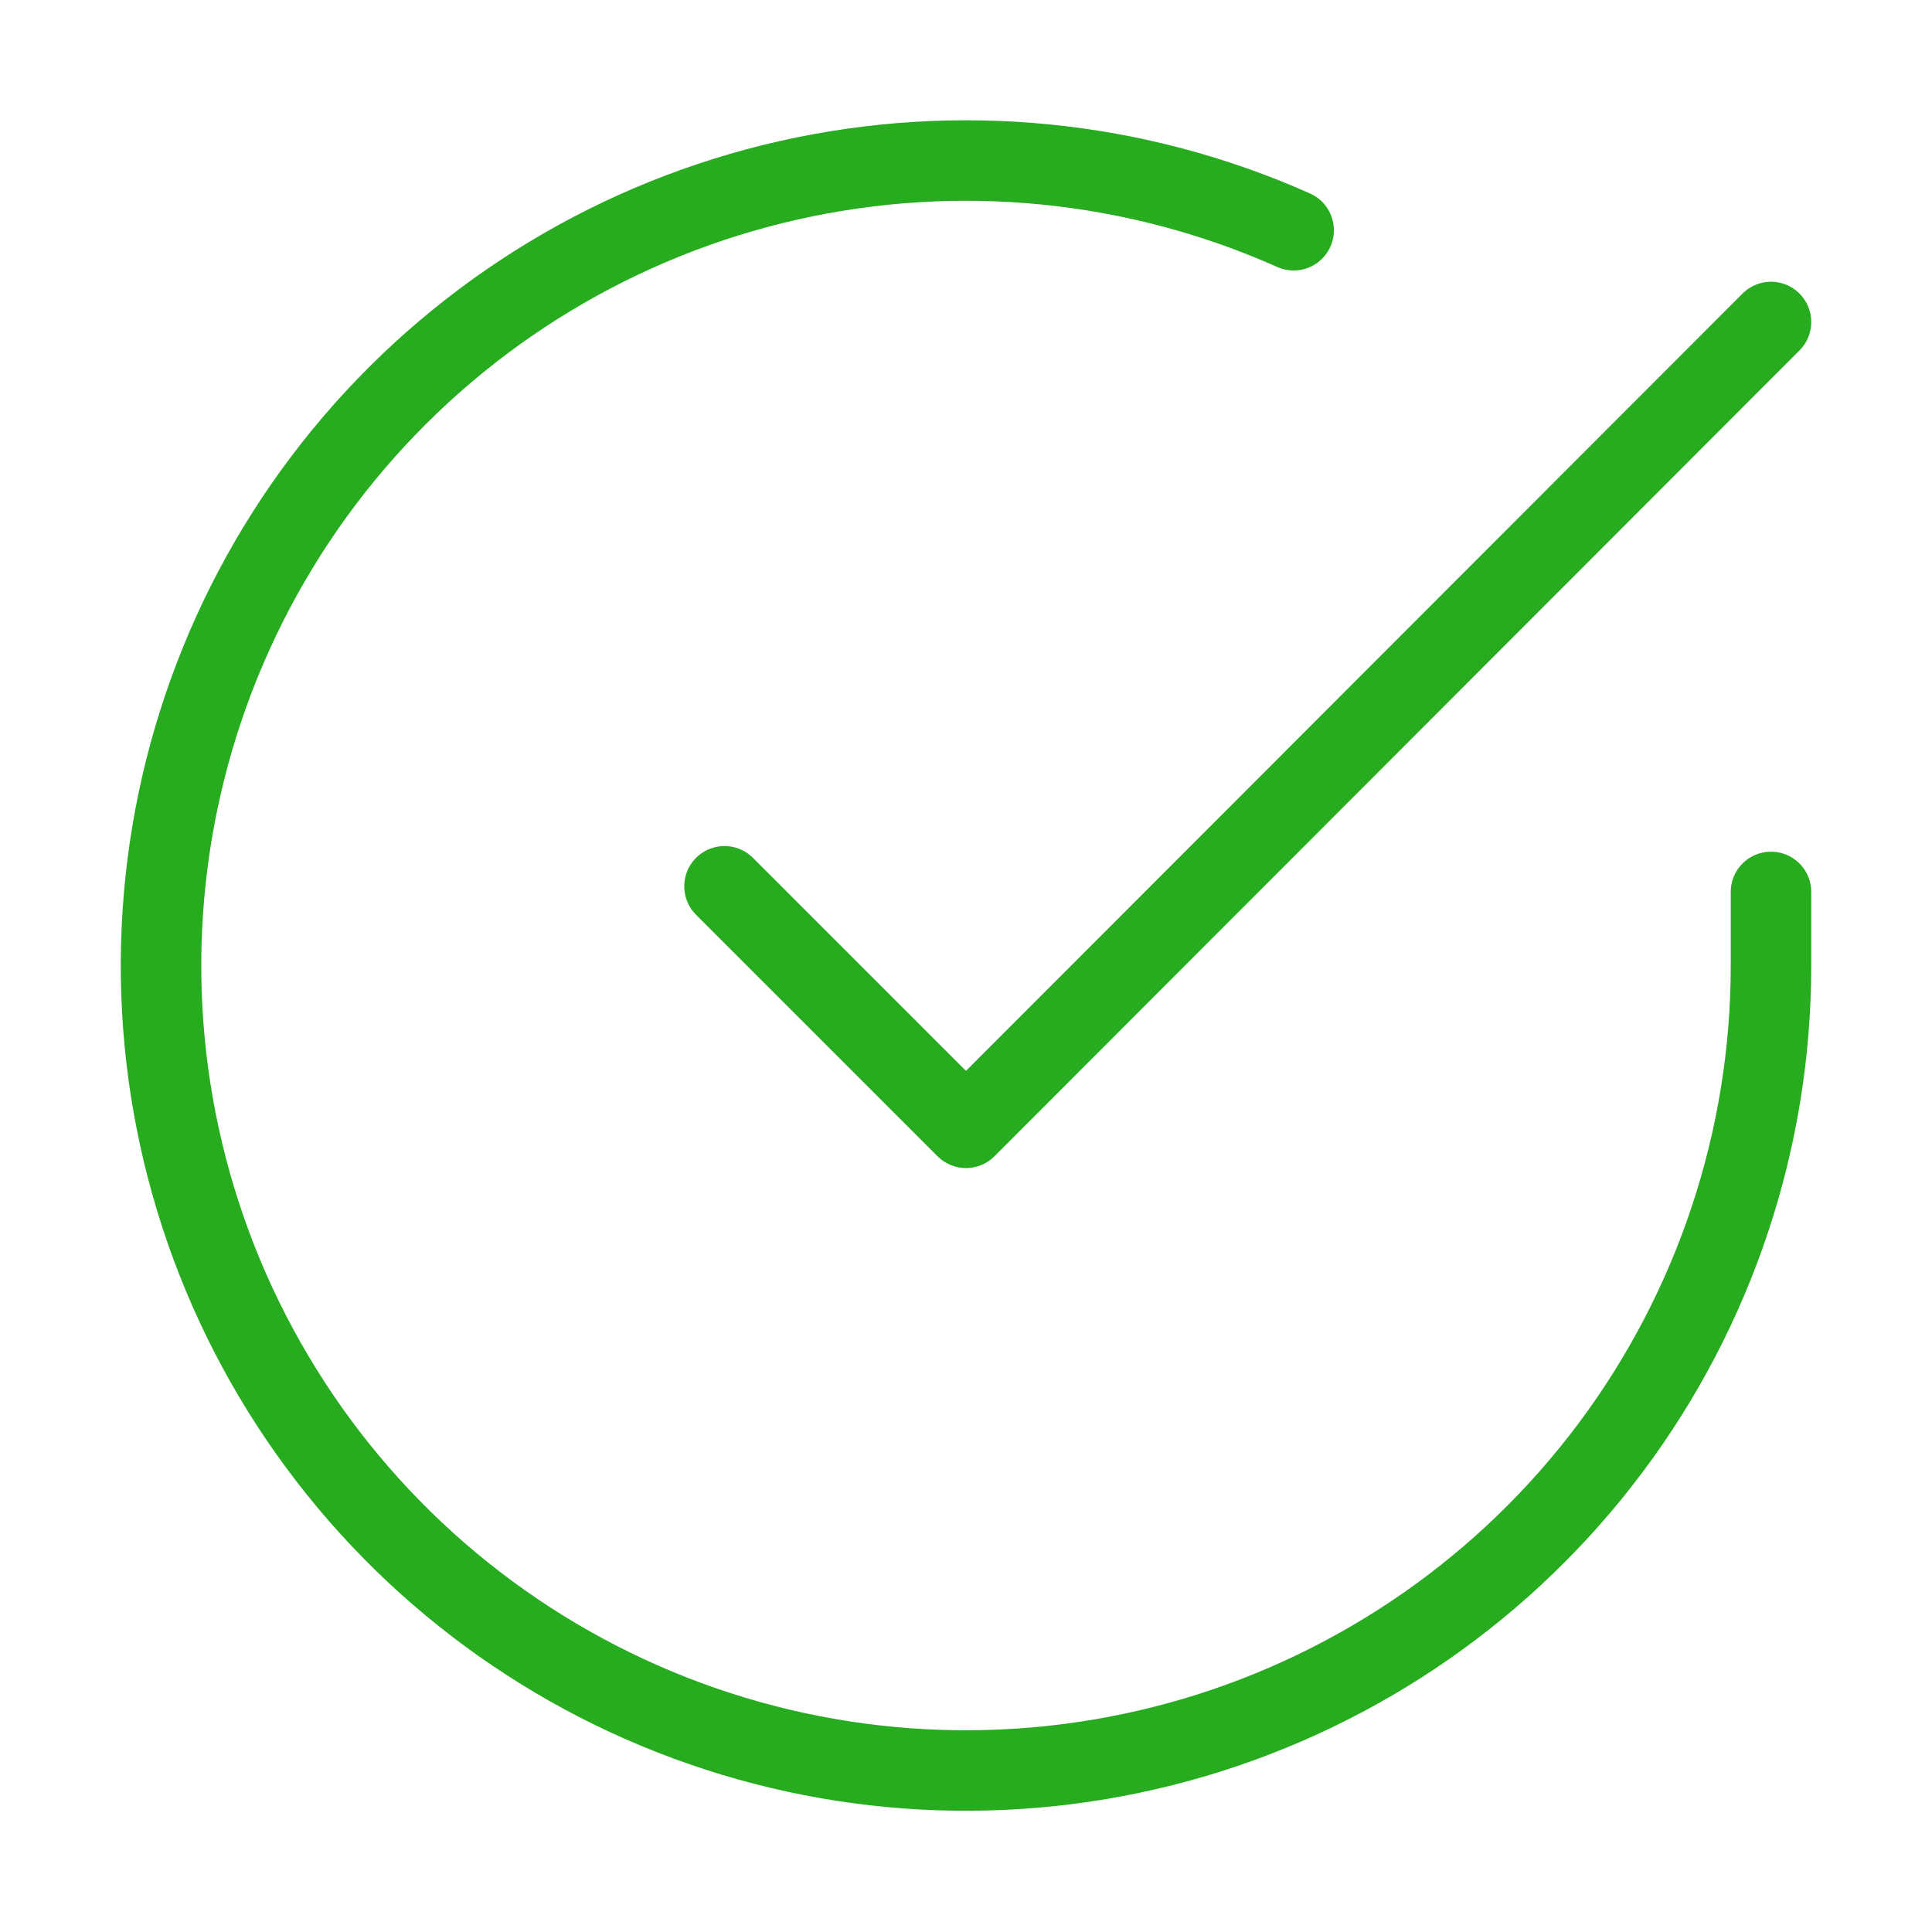
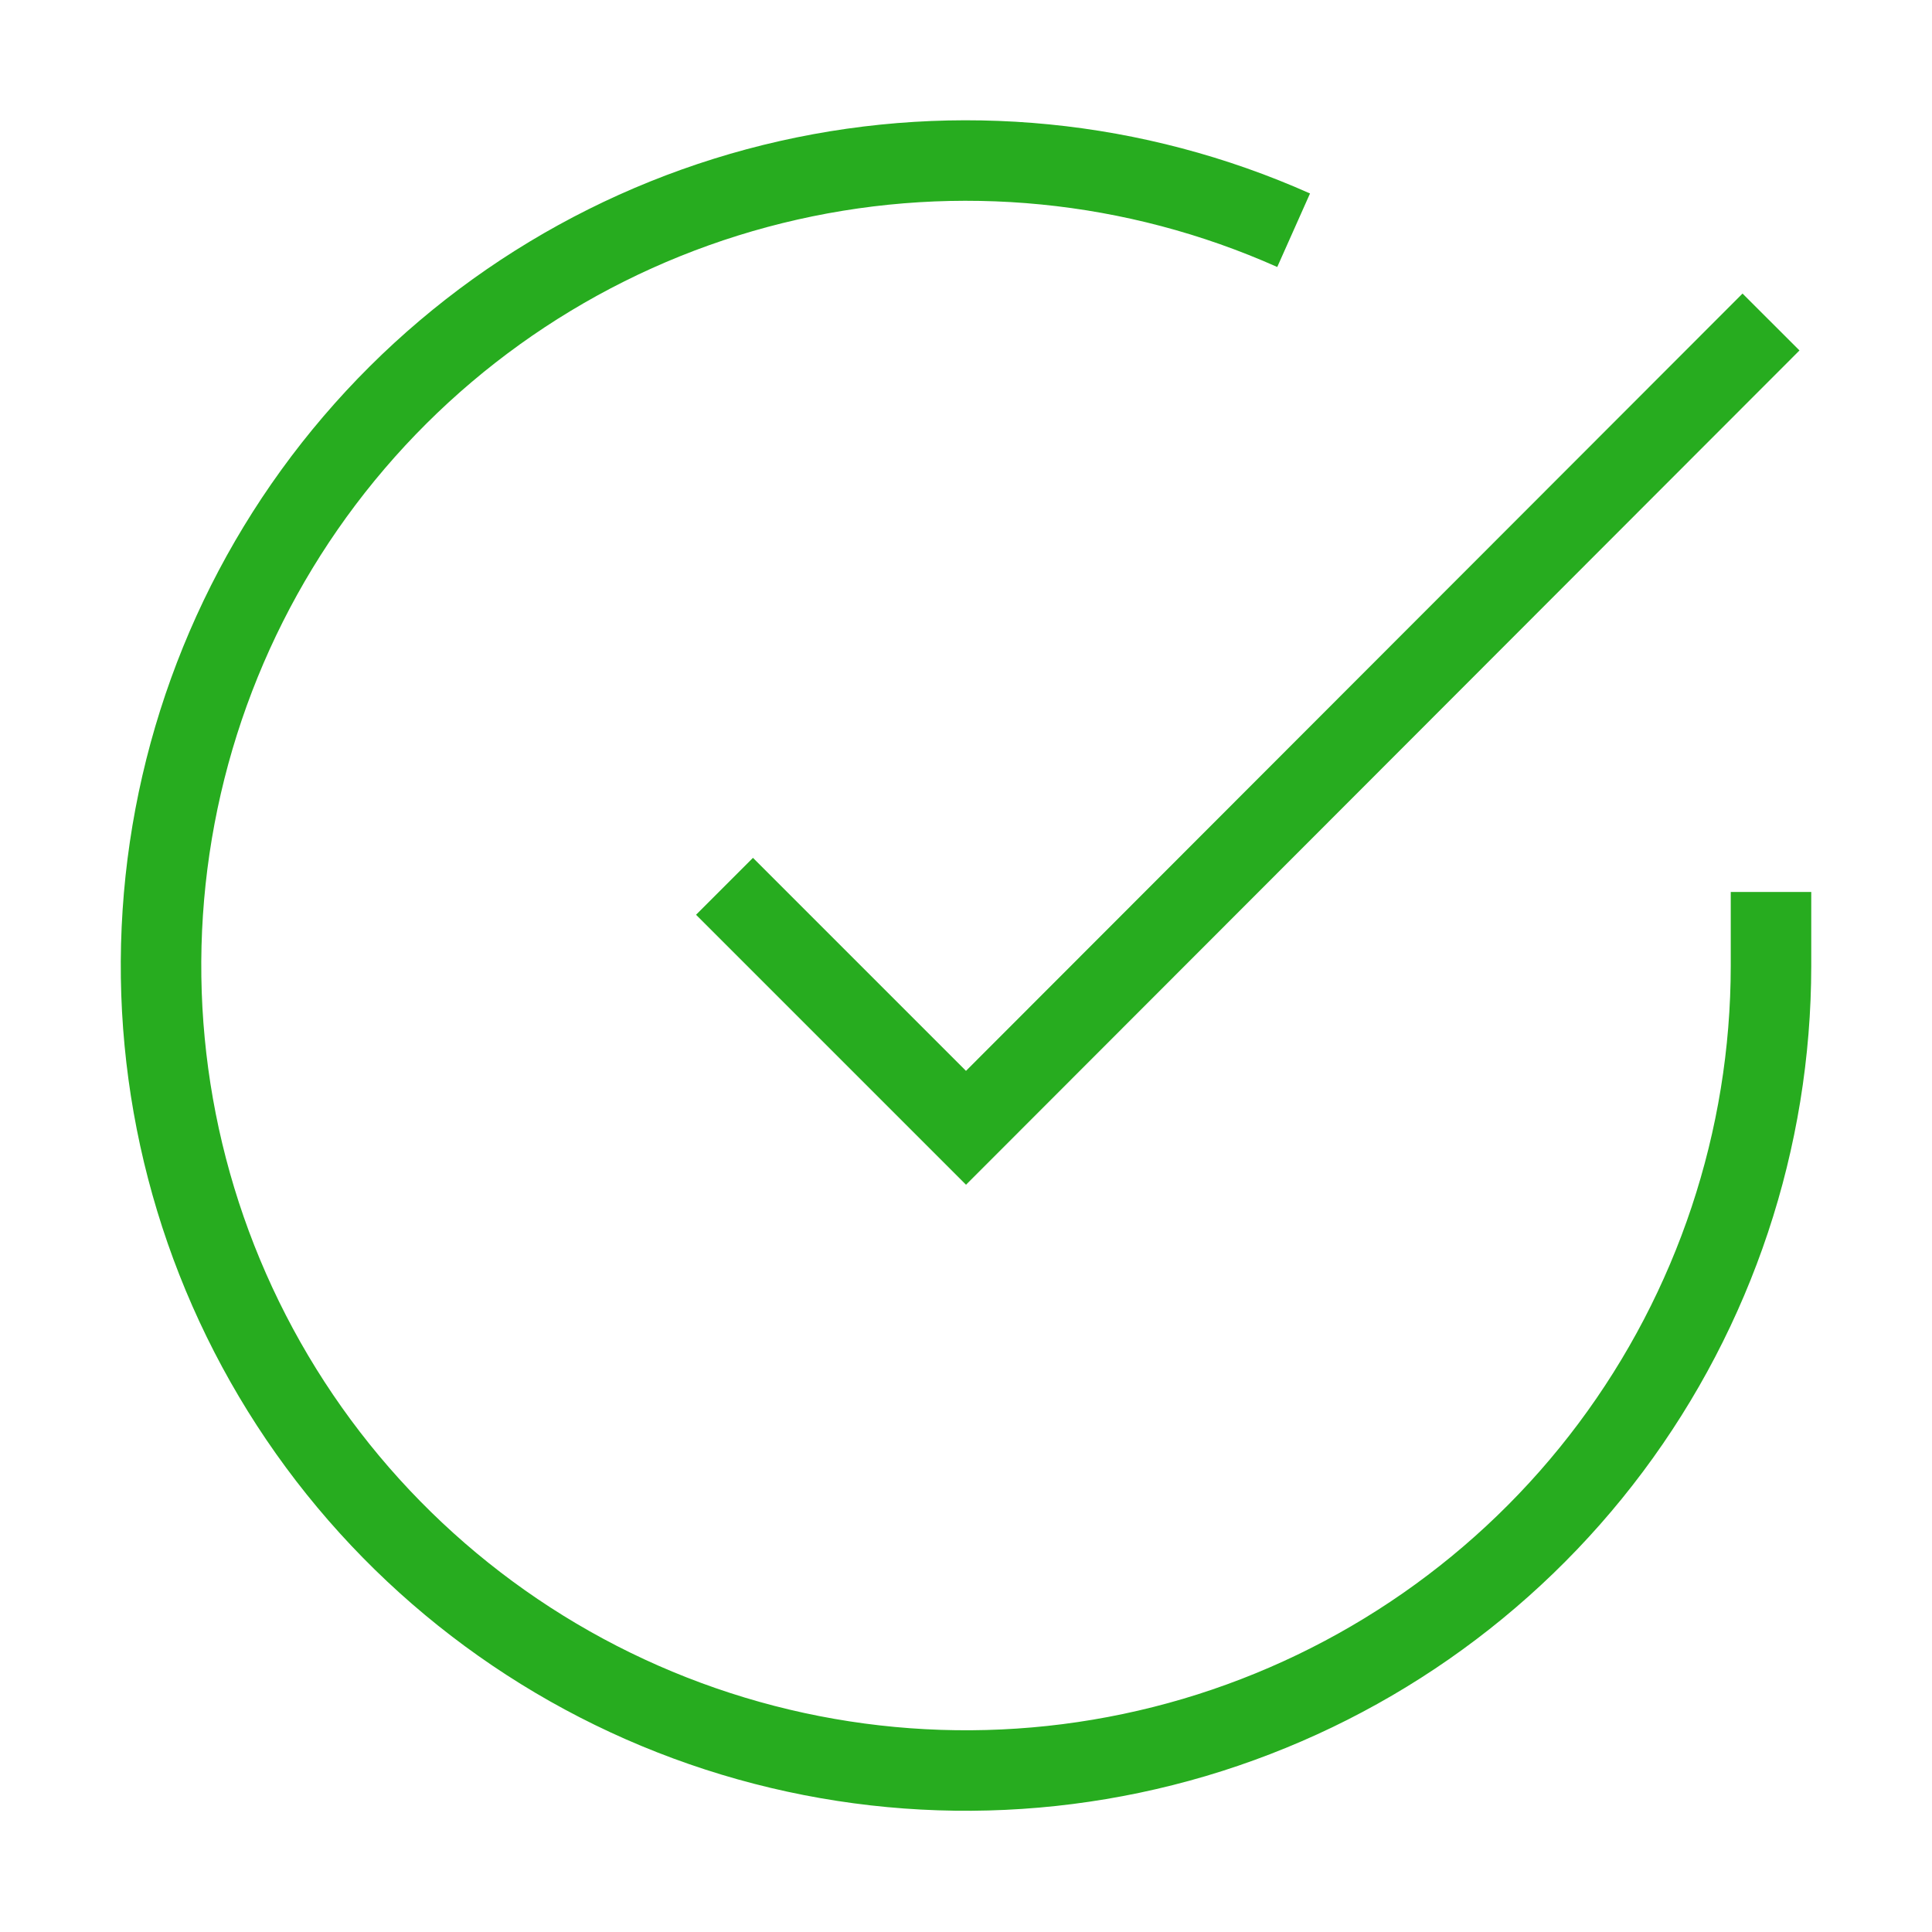
<svg xmlns="http://www.w3.org/2000/svg" width="24" height="24" viewBox="0 0 24 24" fill="none">
-   <path d="M22 11.08V12C21.999 14.156 21.3 16.255 20.009 17.982C18.718 19.709 16.903 20.972 14.835 21.584C12.767 22.195 10.557 22.122 8.534 21.374C6.512 20.627 4.785 19.246 3.611 17.437C2.437 15.628 1.88 13.488 2.022 11.336C2.164 9.184 2.997 7.136 4.398 5.497C5.799 3.858 7.693 2.715 9.796 2.24C11.9 1.765 14.1 1.982 16.07 2.86" stroke="#27AC1F" strokeWidth="2" stroke-linecap="round" stroke-linejoin="round" />
-   <path d="M22 4L12 14.01L9 11.01" stroke="#27AC1F" strokeWidth="2" stroke-linecap="round" stroke-linejoin="round" />
+   <path d="M22 11.08V12C21.999 14.156 21.3 16.255 20.009 17.982C18.718 19.709 16.903 20.972 14.835 21.584C12.767 22.195 10.557 22.122 8.534 21.374C6.512 20.627 4.785 19.246 3.611 17.437C2.437 15.628 1.88 13.488 2.022 11.336C2.164 9.184 2.997 7.136 4.398 5.497C5.799 3.858 7.693 2.715 9.796 2.24C11.9 1.765 14.1 1.982 16.07 2.86" stroke="#27AC1F" strokeWidth="2" strokeLinecap="round" strokeLinejoin="round" />
+   <path d="M22 4L12 14.01L9 11.01" stroke="#27AC1F" strokeWidth="2" strokeLinecap="round" strokeLinejoin="round" />
</svg>
